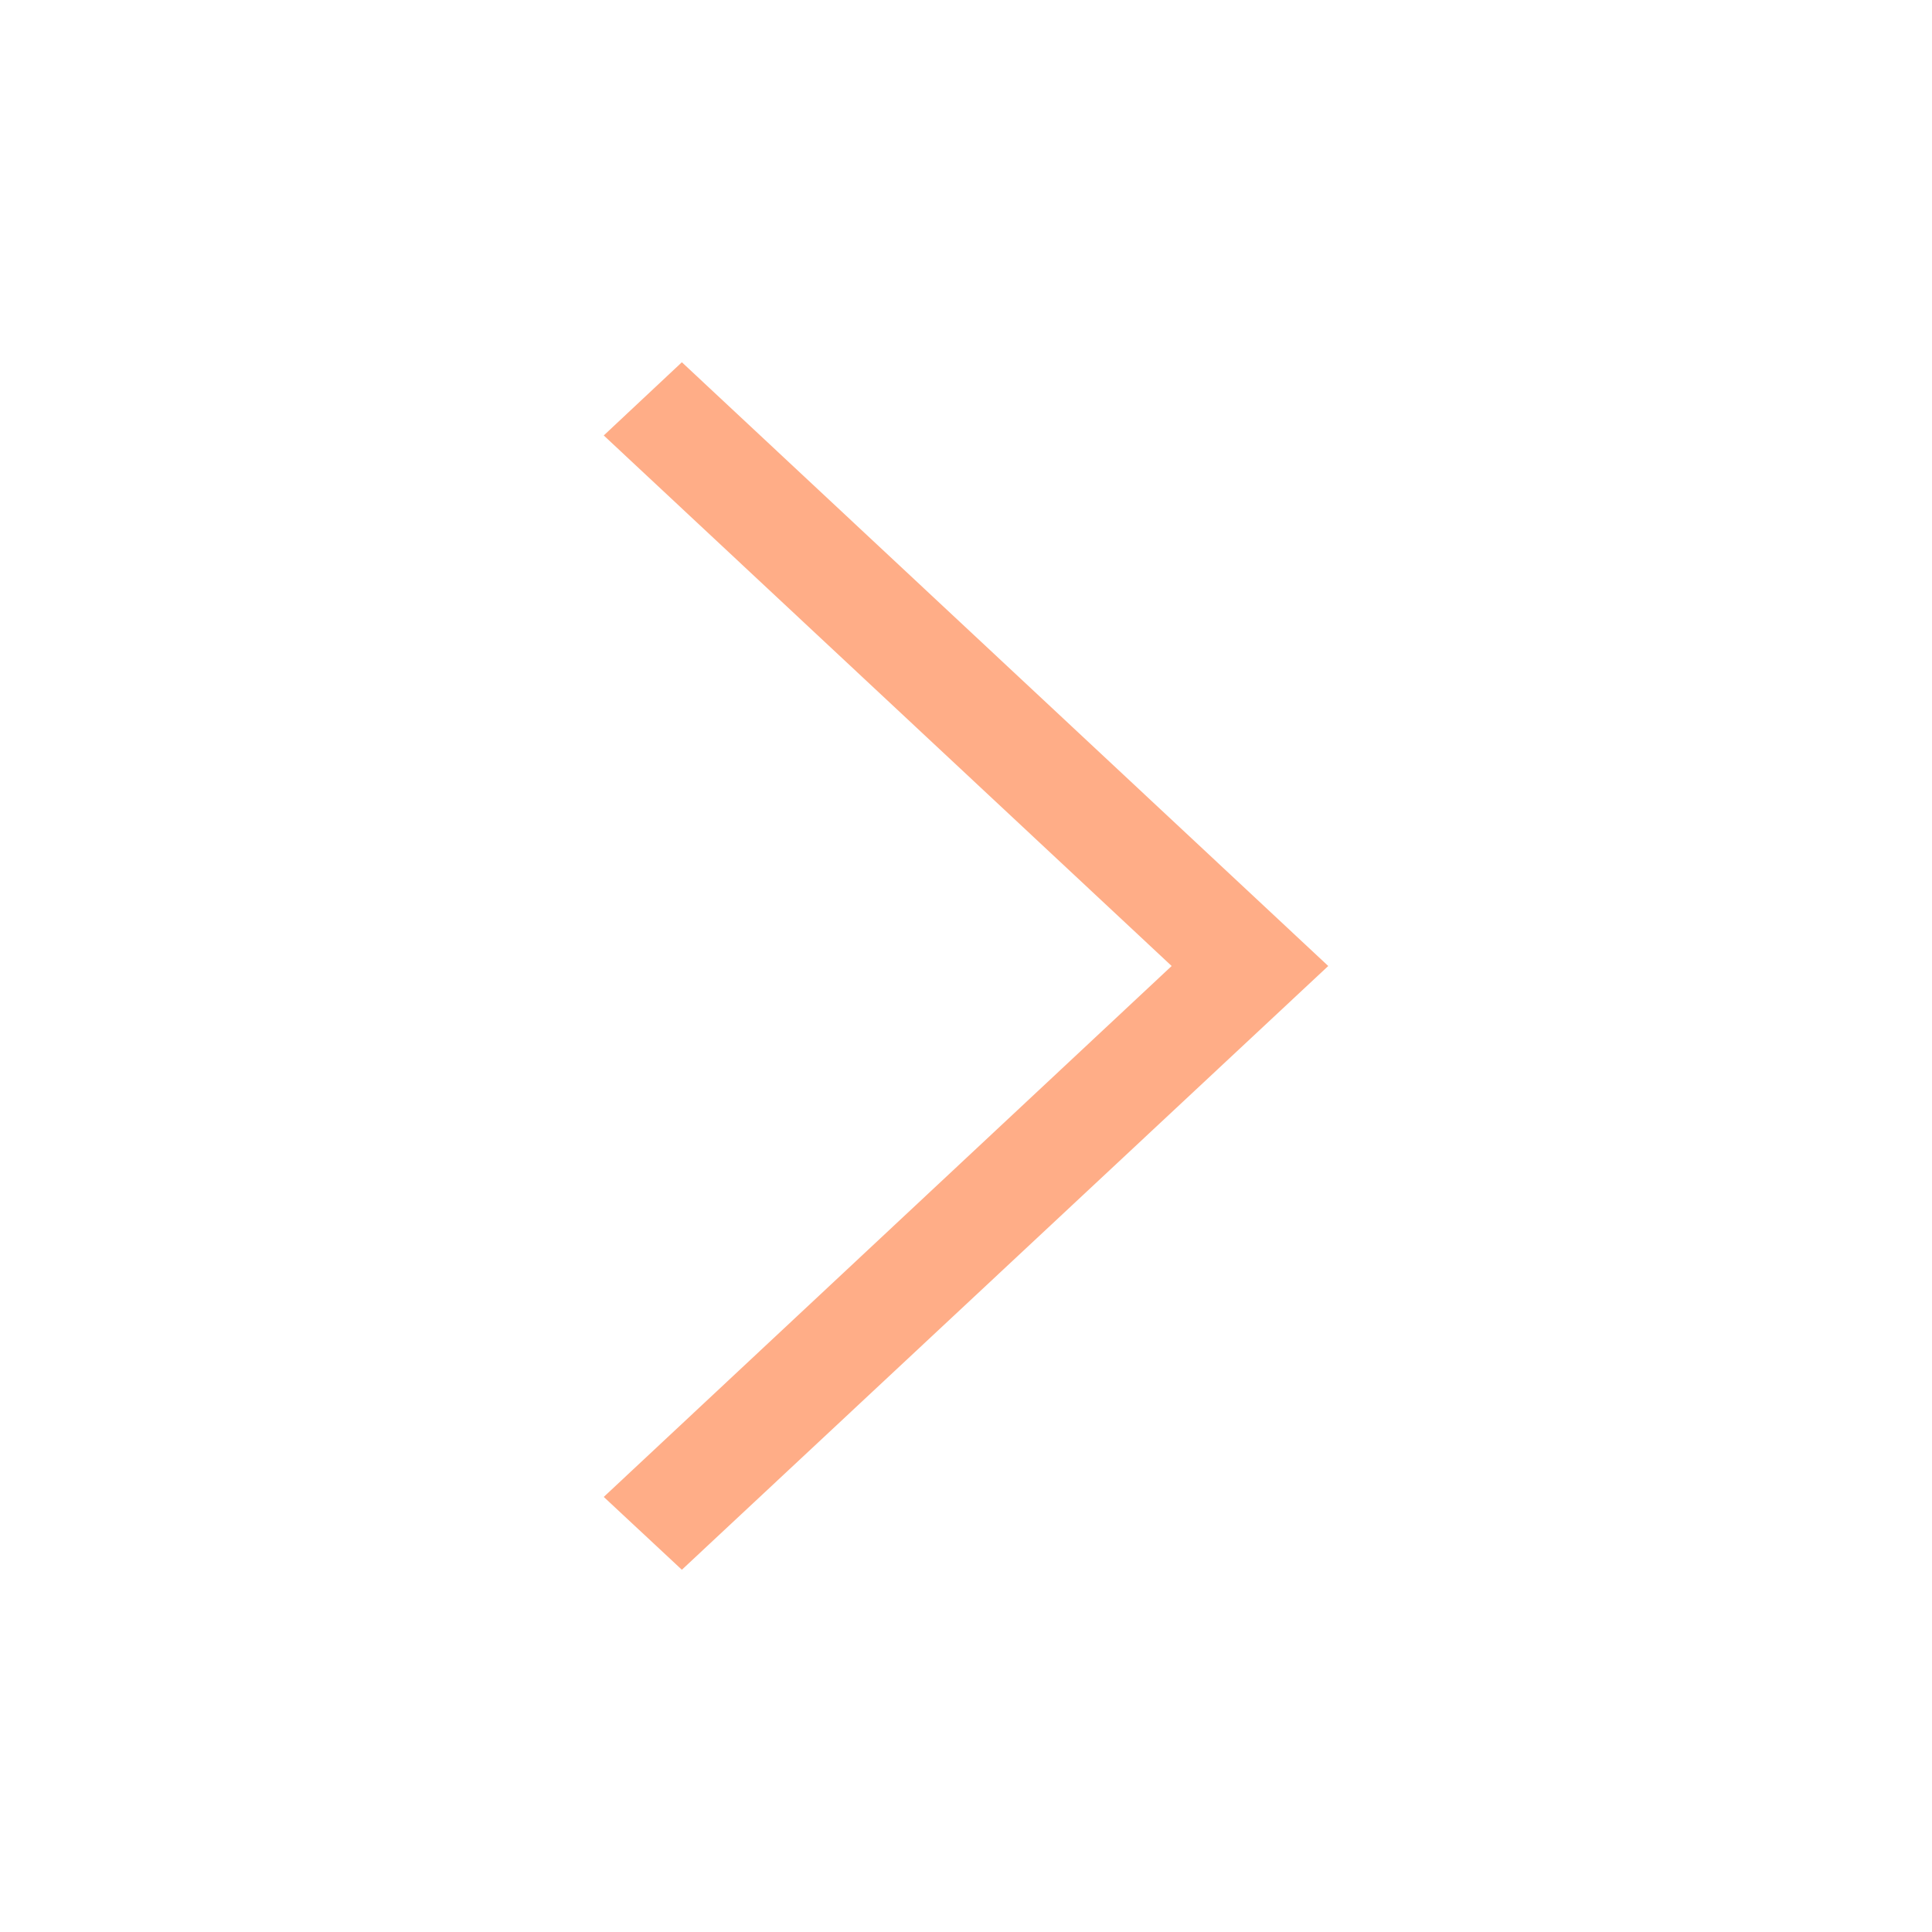
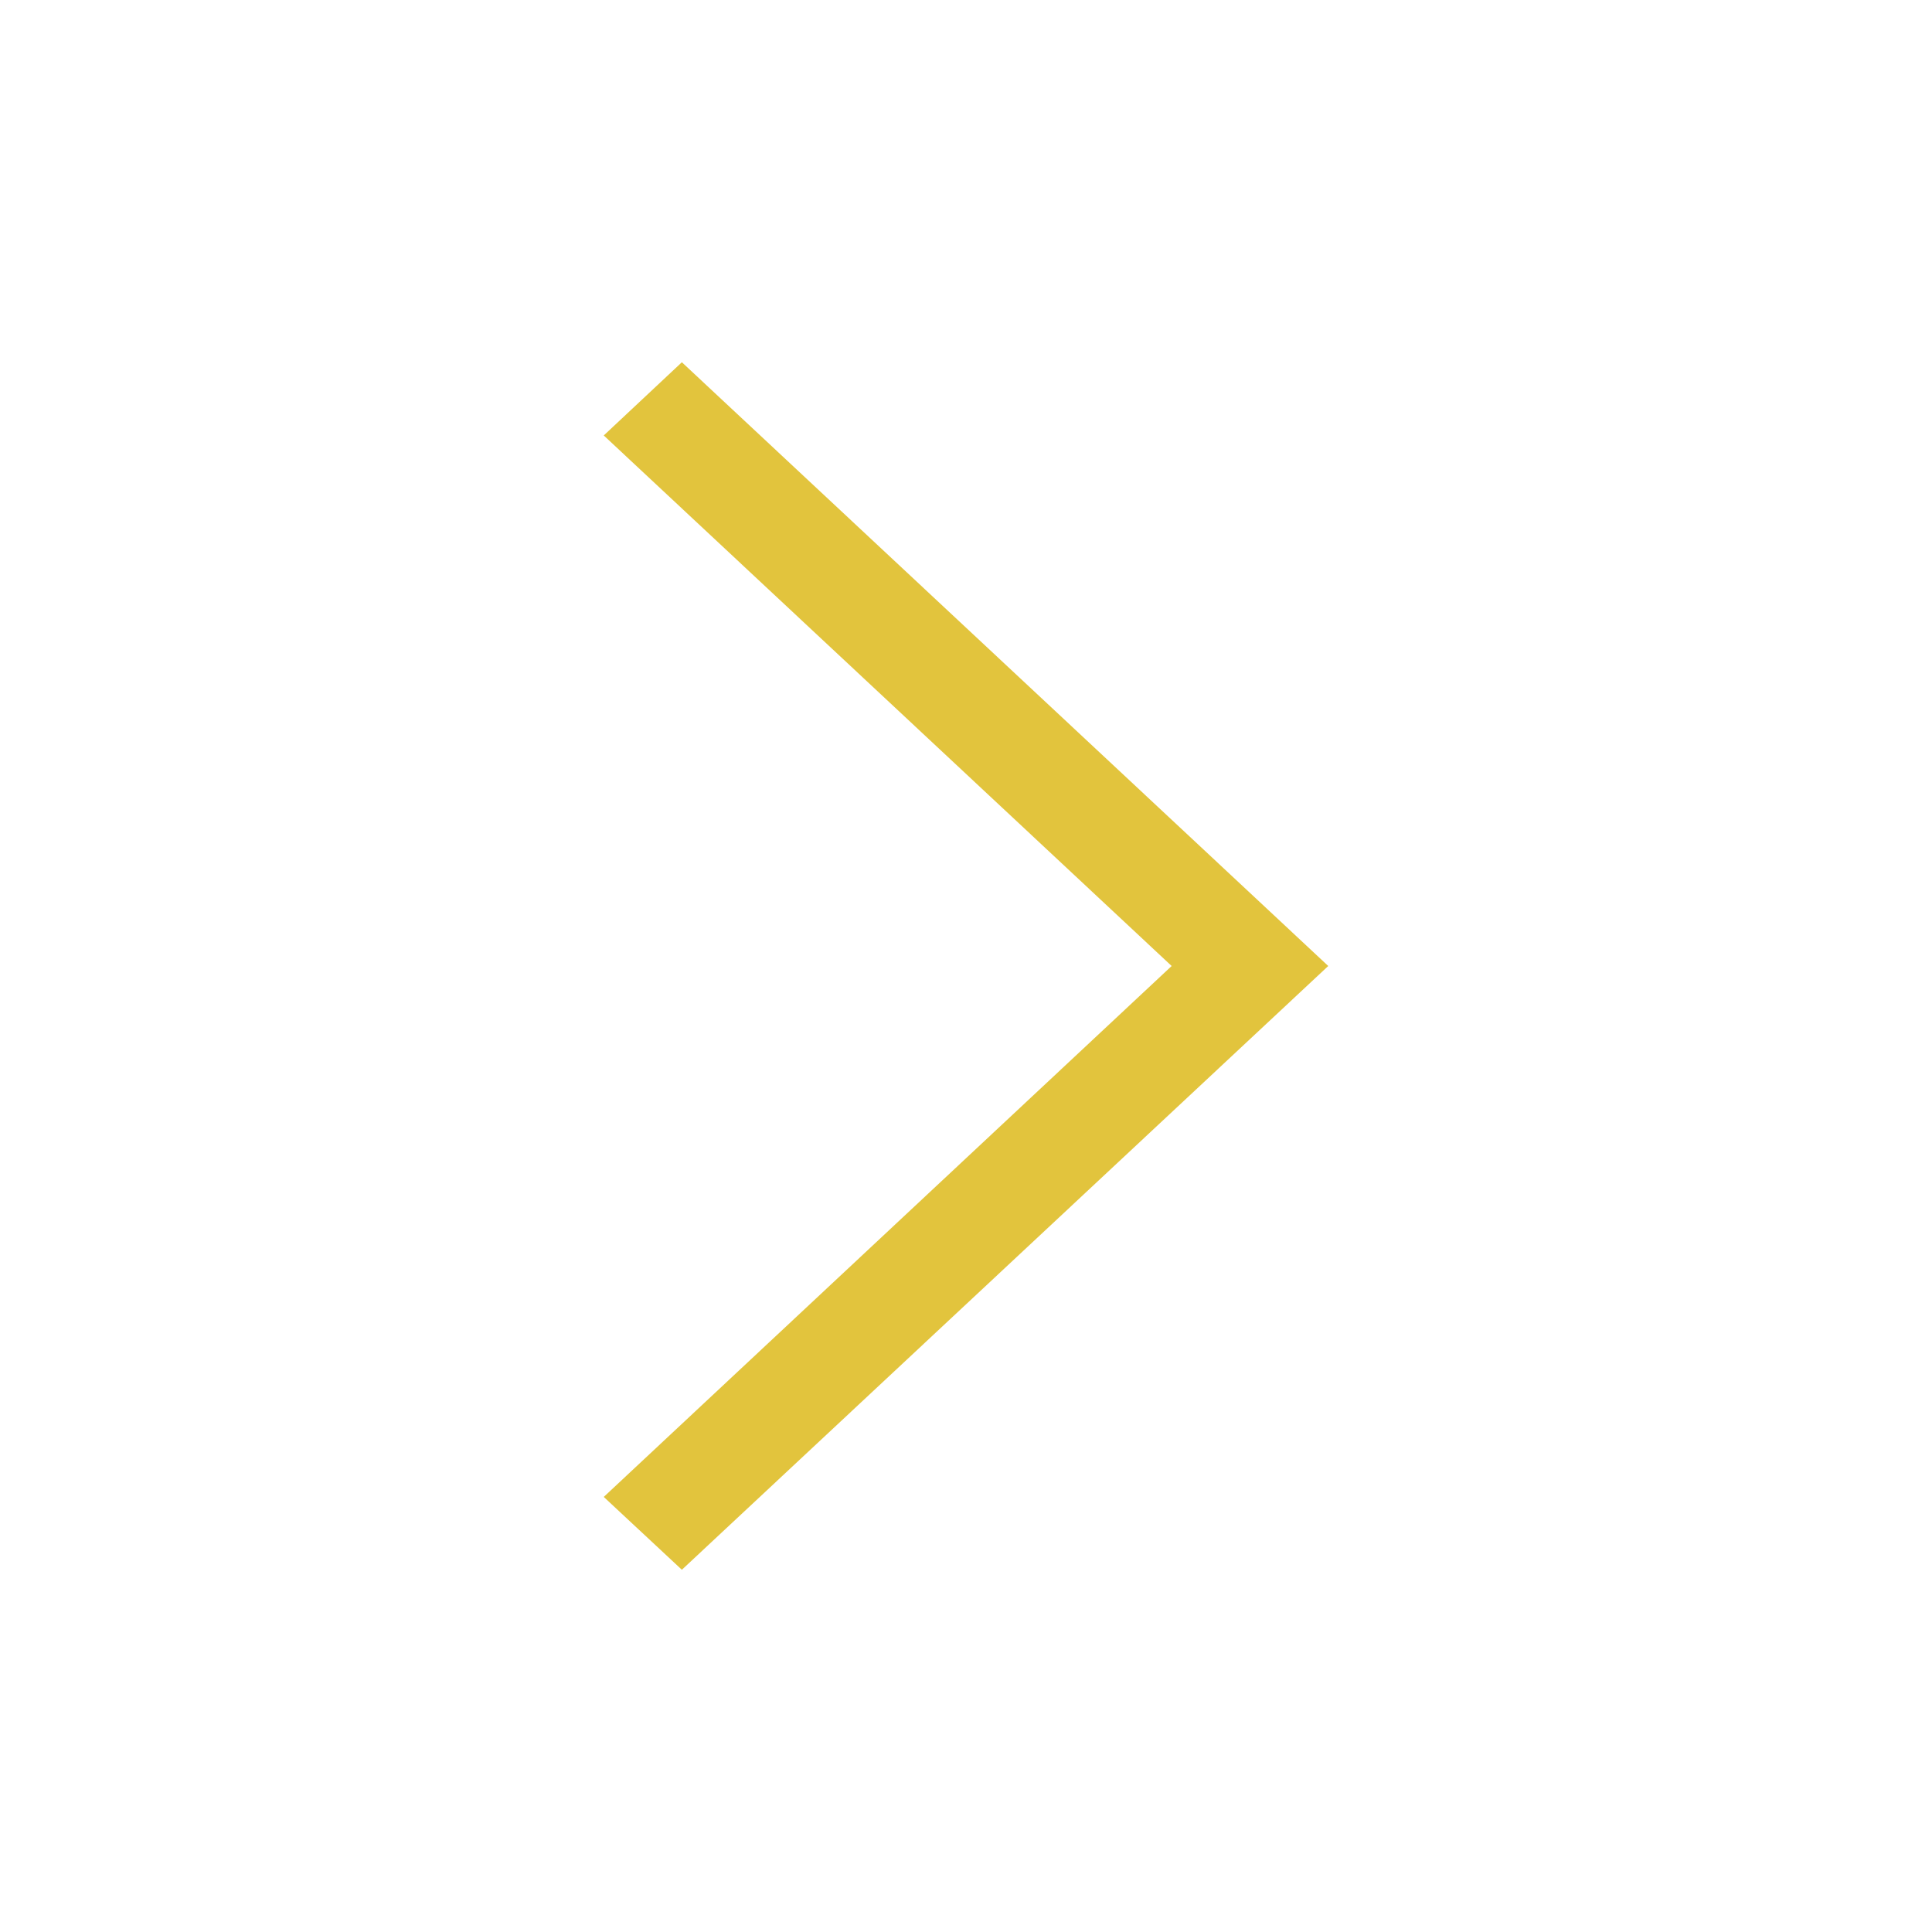
<svg xmlns="http://www.w3.org/2000/svg" width="512" height="512">
  <g>
    <rect fill="none" id="canvas_background" height="514" width="514" y="-1" x="-1" />
  </g>
  <g>
-     <polygon fill="#FFAD87" id="svg_1" points="160,115.4 180.7,96 352,256 180.7,416 160,396.7 310.5,256 " />
+     <polygon fill="#E2C43D" id="svg_1" points="160,115.4 180.7,96 352,256 180.7,416 160,396.7 310.5,256 " />
  </g>
</svg>
